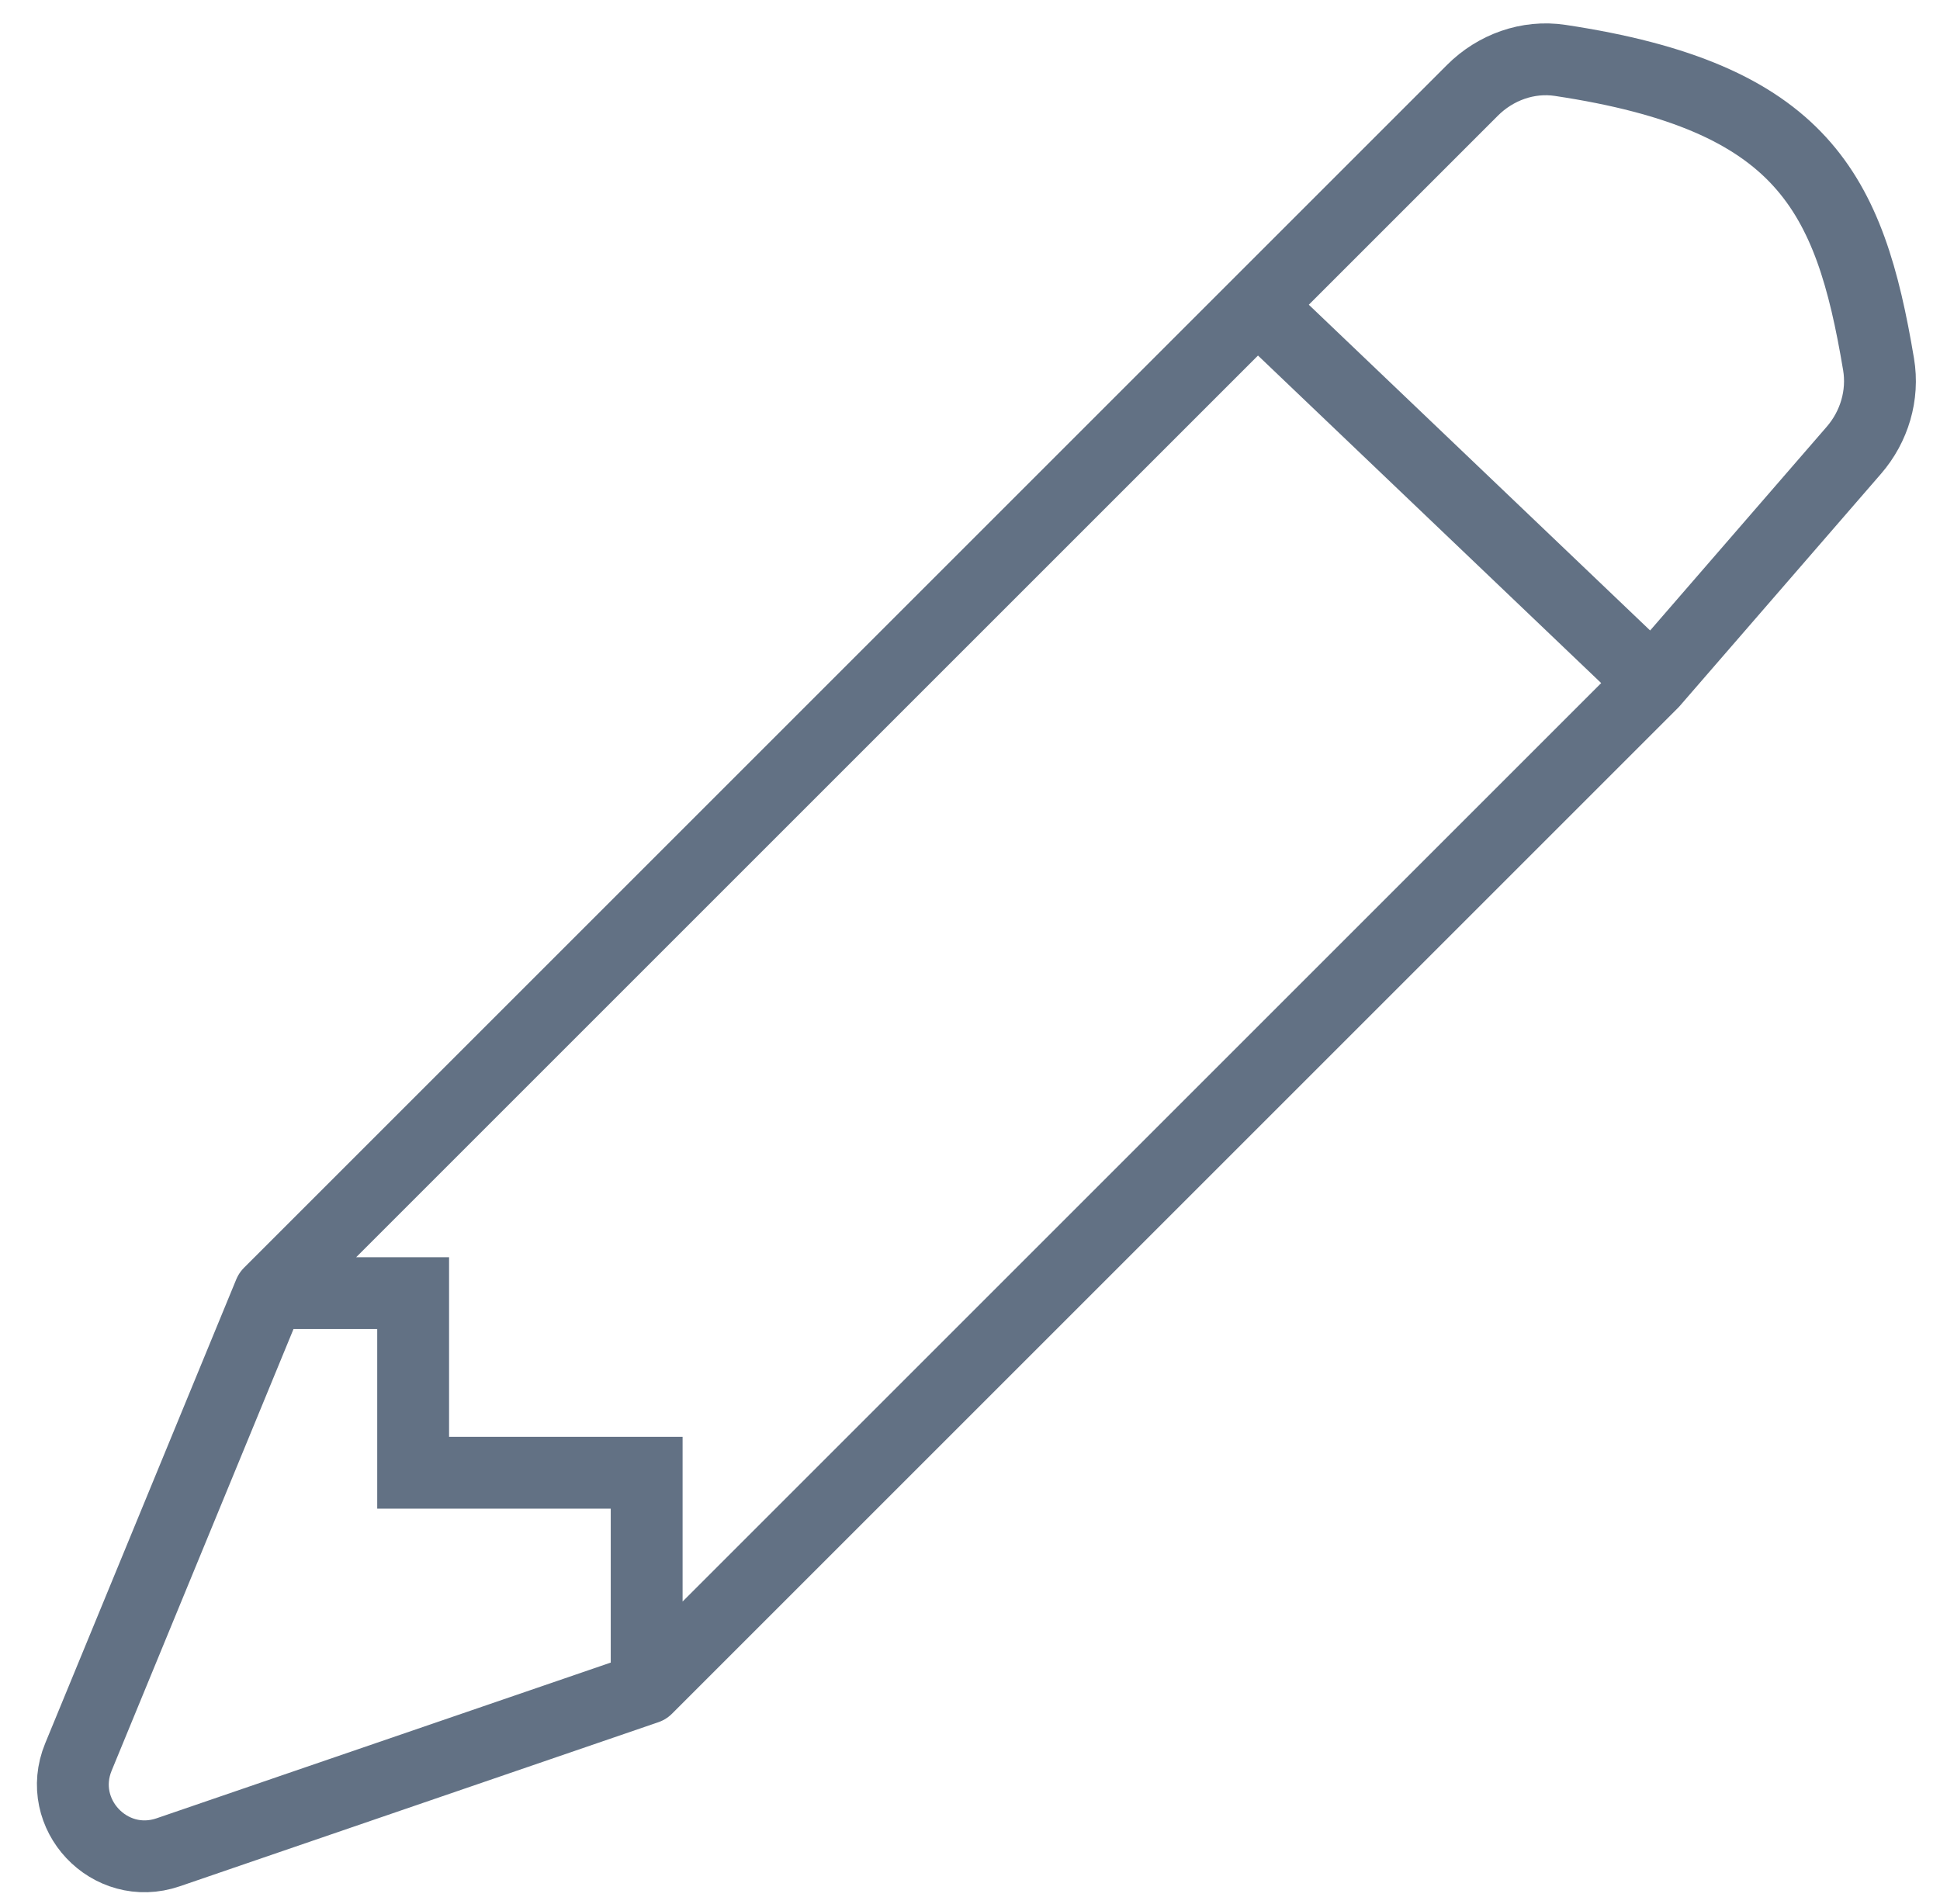
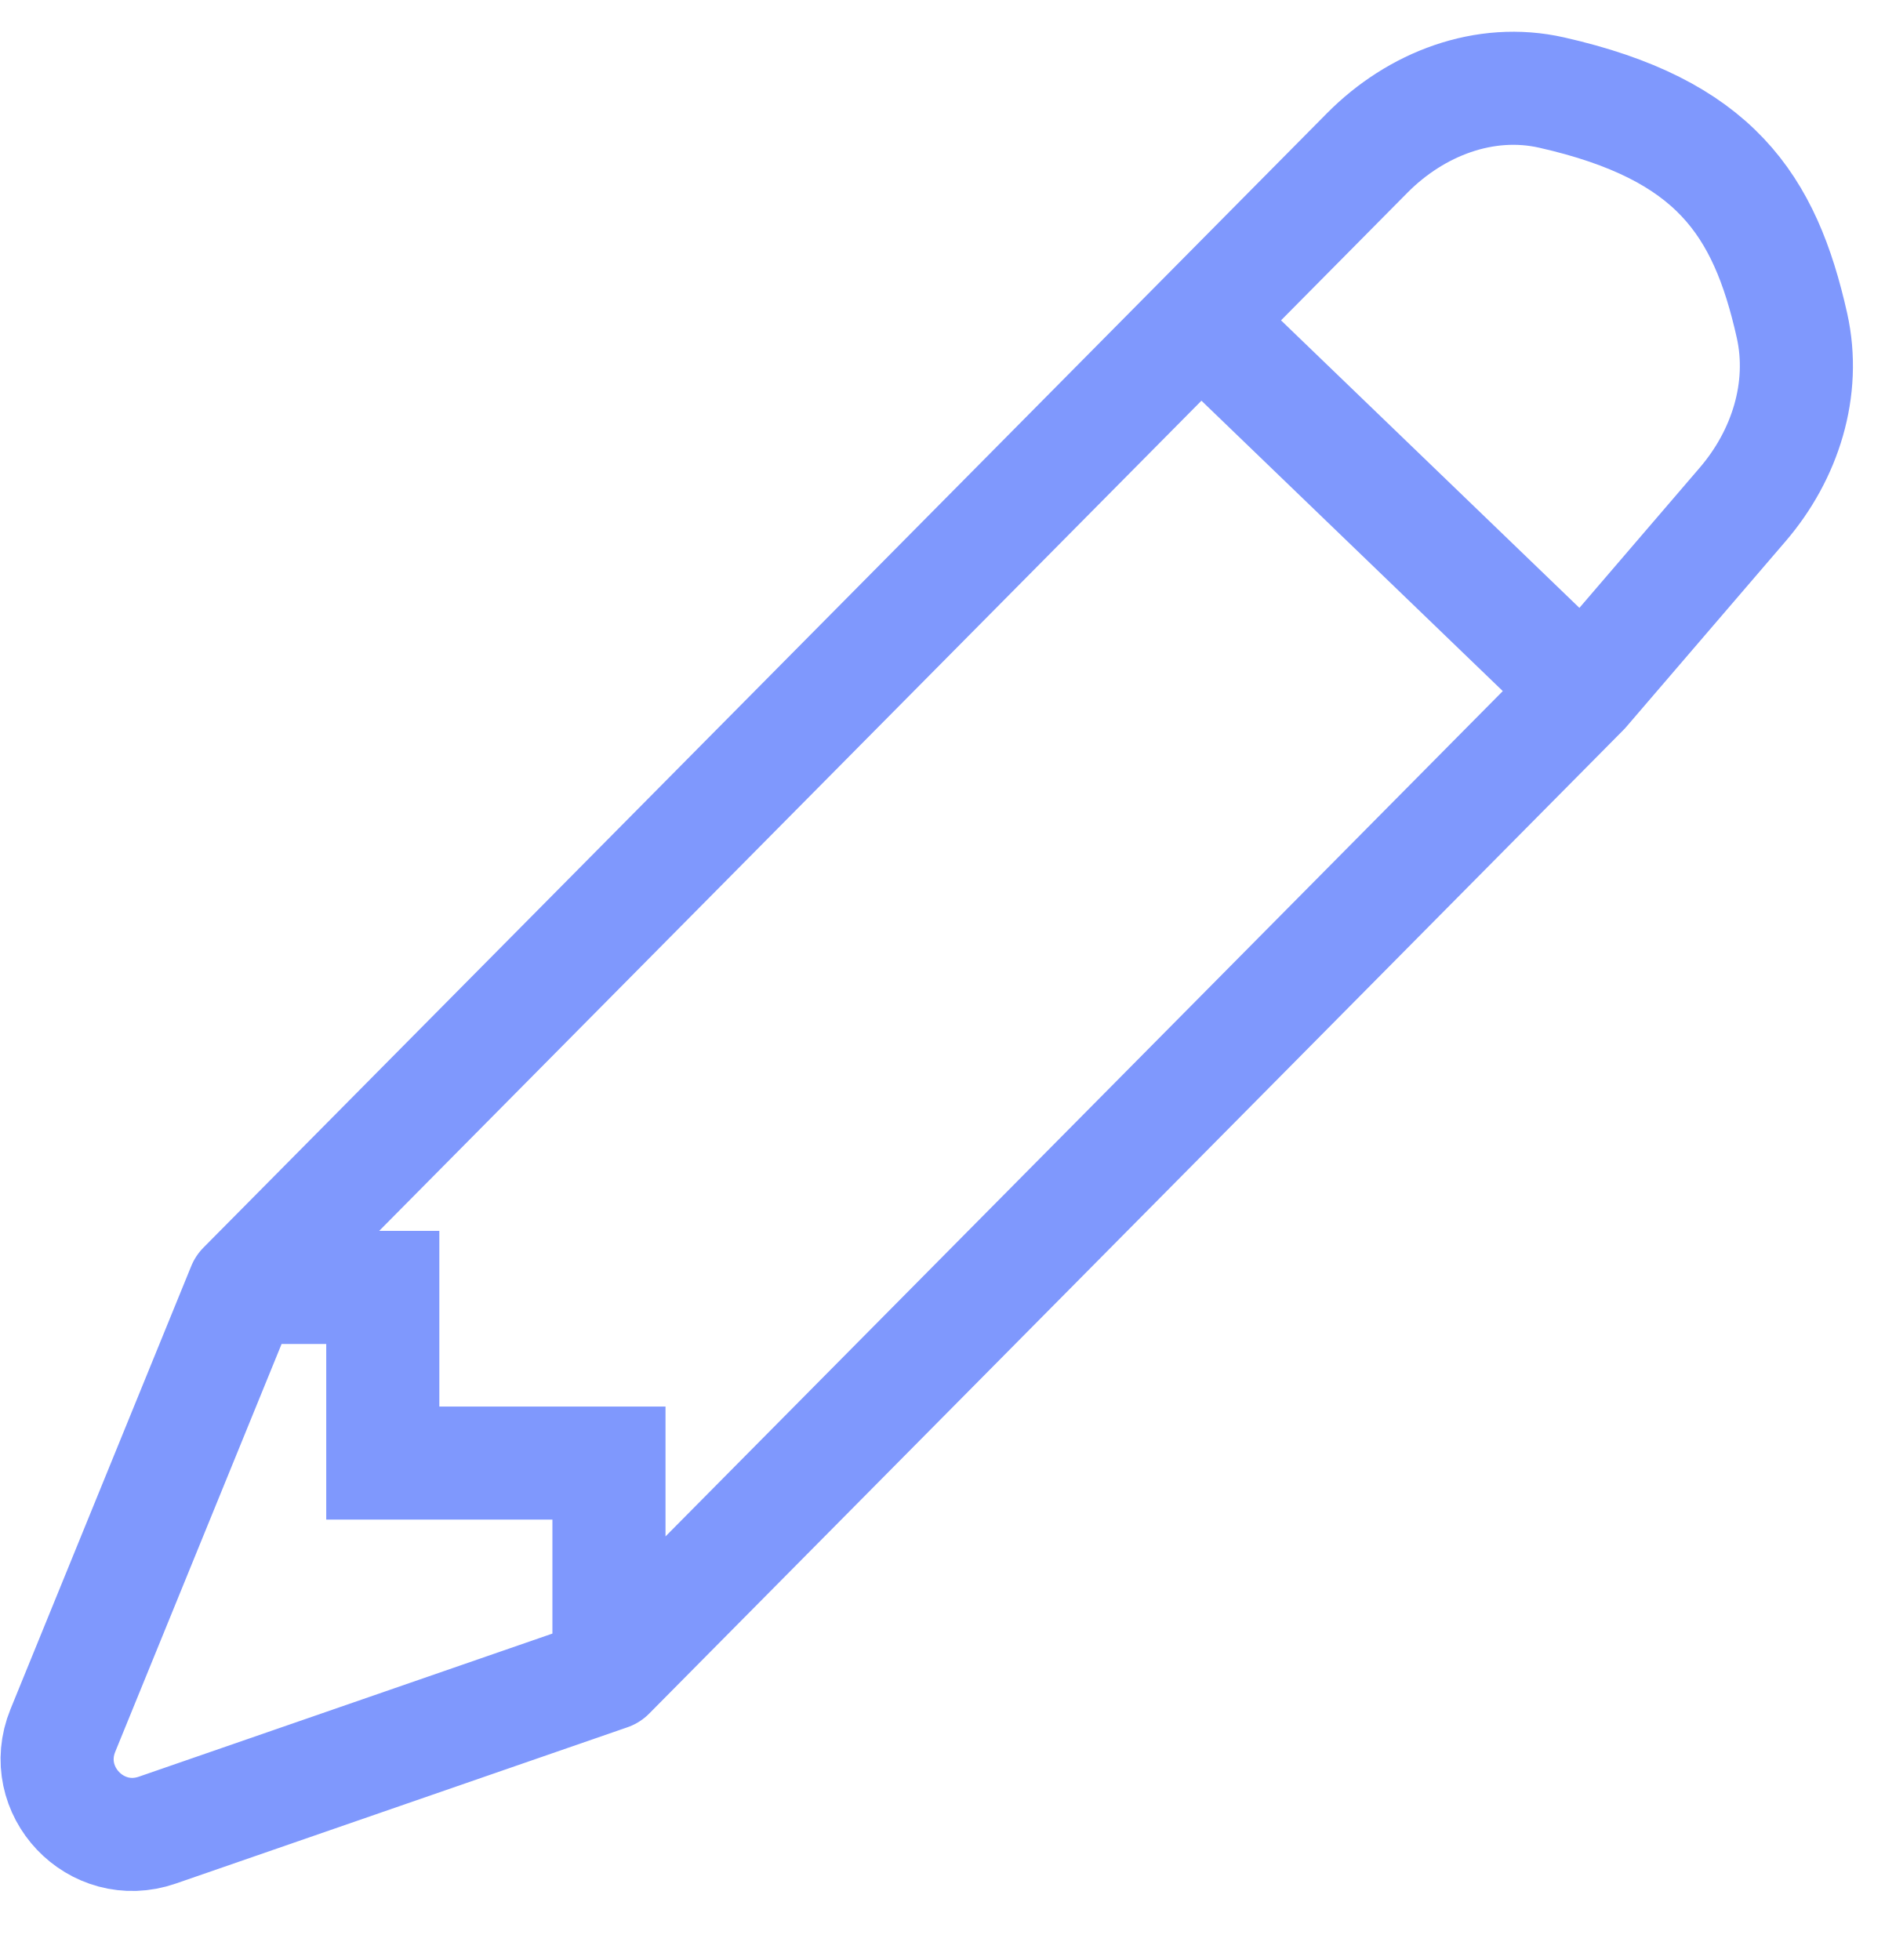
- <svg xmlns="http://www.w3.org/2000/svg" width="54" height="53" viewBox="0 0 54 53" fill="none">
-   <path d="M35 8.5L40.986 2.514C41.627 1.873 42.528 1.547 43.425 1.681C50.182 2.697 51.488 5.348 52.29 10.142C52.434 11.001 52.172 11.879 51.601 12.537L46 19M35 8.5L46 19M35 8.5L7.5 36M46 19L18 47M7.5 36H11.5V41H18V47M7.5 36L2.183 48.913C1.528 50.504 3.054 52.124 4.681 51.567L18 47" stroke="#627184" stroke-width="2" stroke-linecap="round" />
+ <svg xmlns="http://www.w3.org/2000/svg" width="25" height="26" viewBox="0 0 25 26" fill="none">
+   <path d="M15.923 4.262L18.137 2.026C18.78 1.378 19.691 1.026 20.581 1.228C22.735 1.716 23.407 2.706 23.768 4.319C23.956 5.163 23.677 6.037 23.113 6.693L21 9.155M15.923 4.262L21 9.155M15.923 4.262L3.231 17.078M21 9.155L8.077 22.204M3.231 17.078H5.077V19.408H8.077V22.204M3.231 17.078L0.834 22.955C0.509 23.751 1.274 24.559 2.087 24.277L8.077 22.204" stroke="#7F98FD" stroke-width="1.5" stroke-linecap="round" />
</svg>
